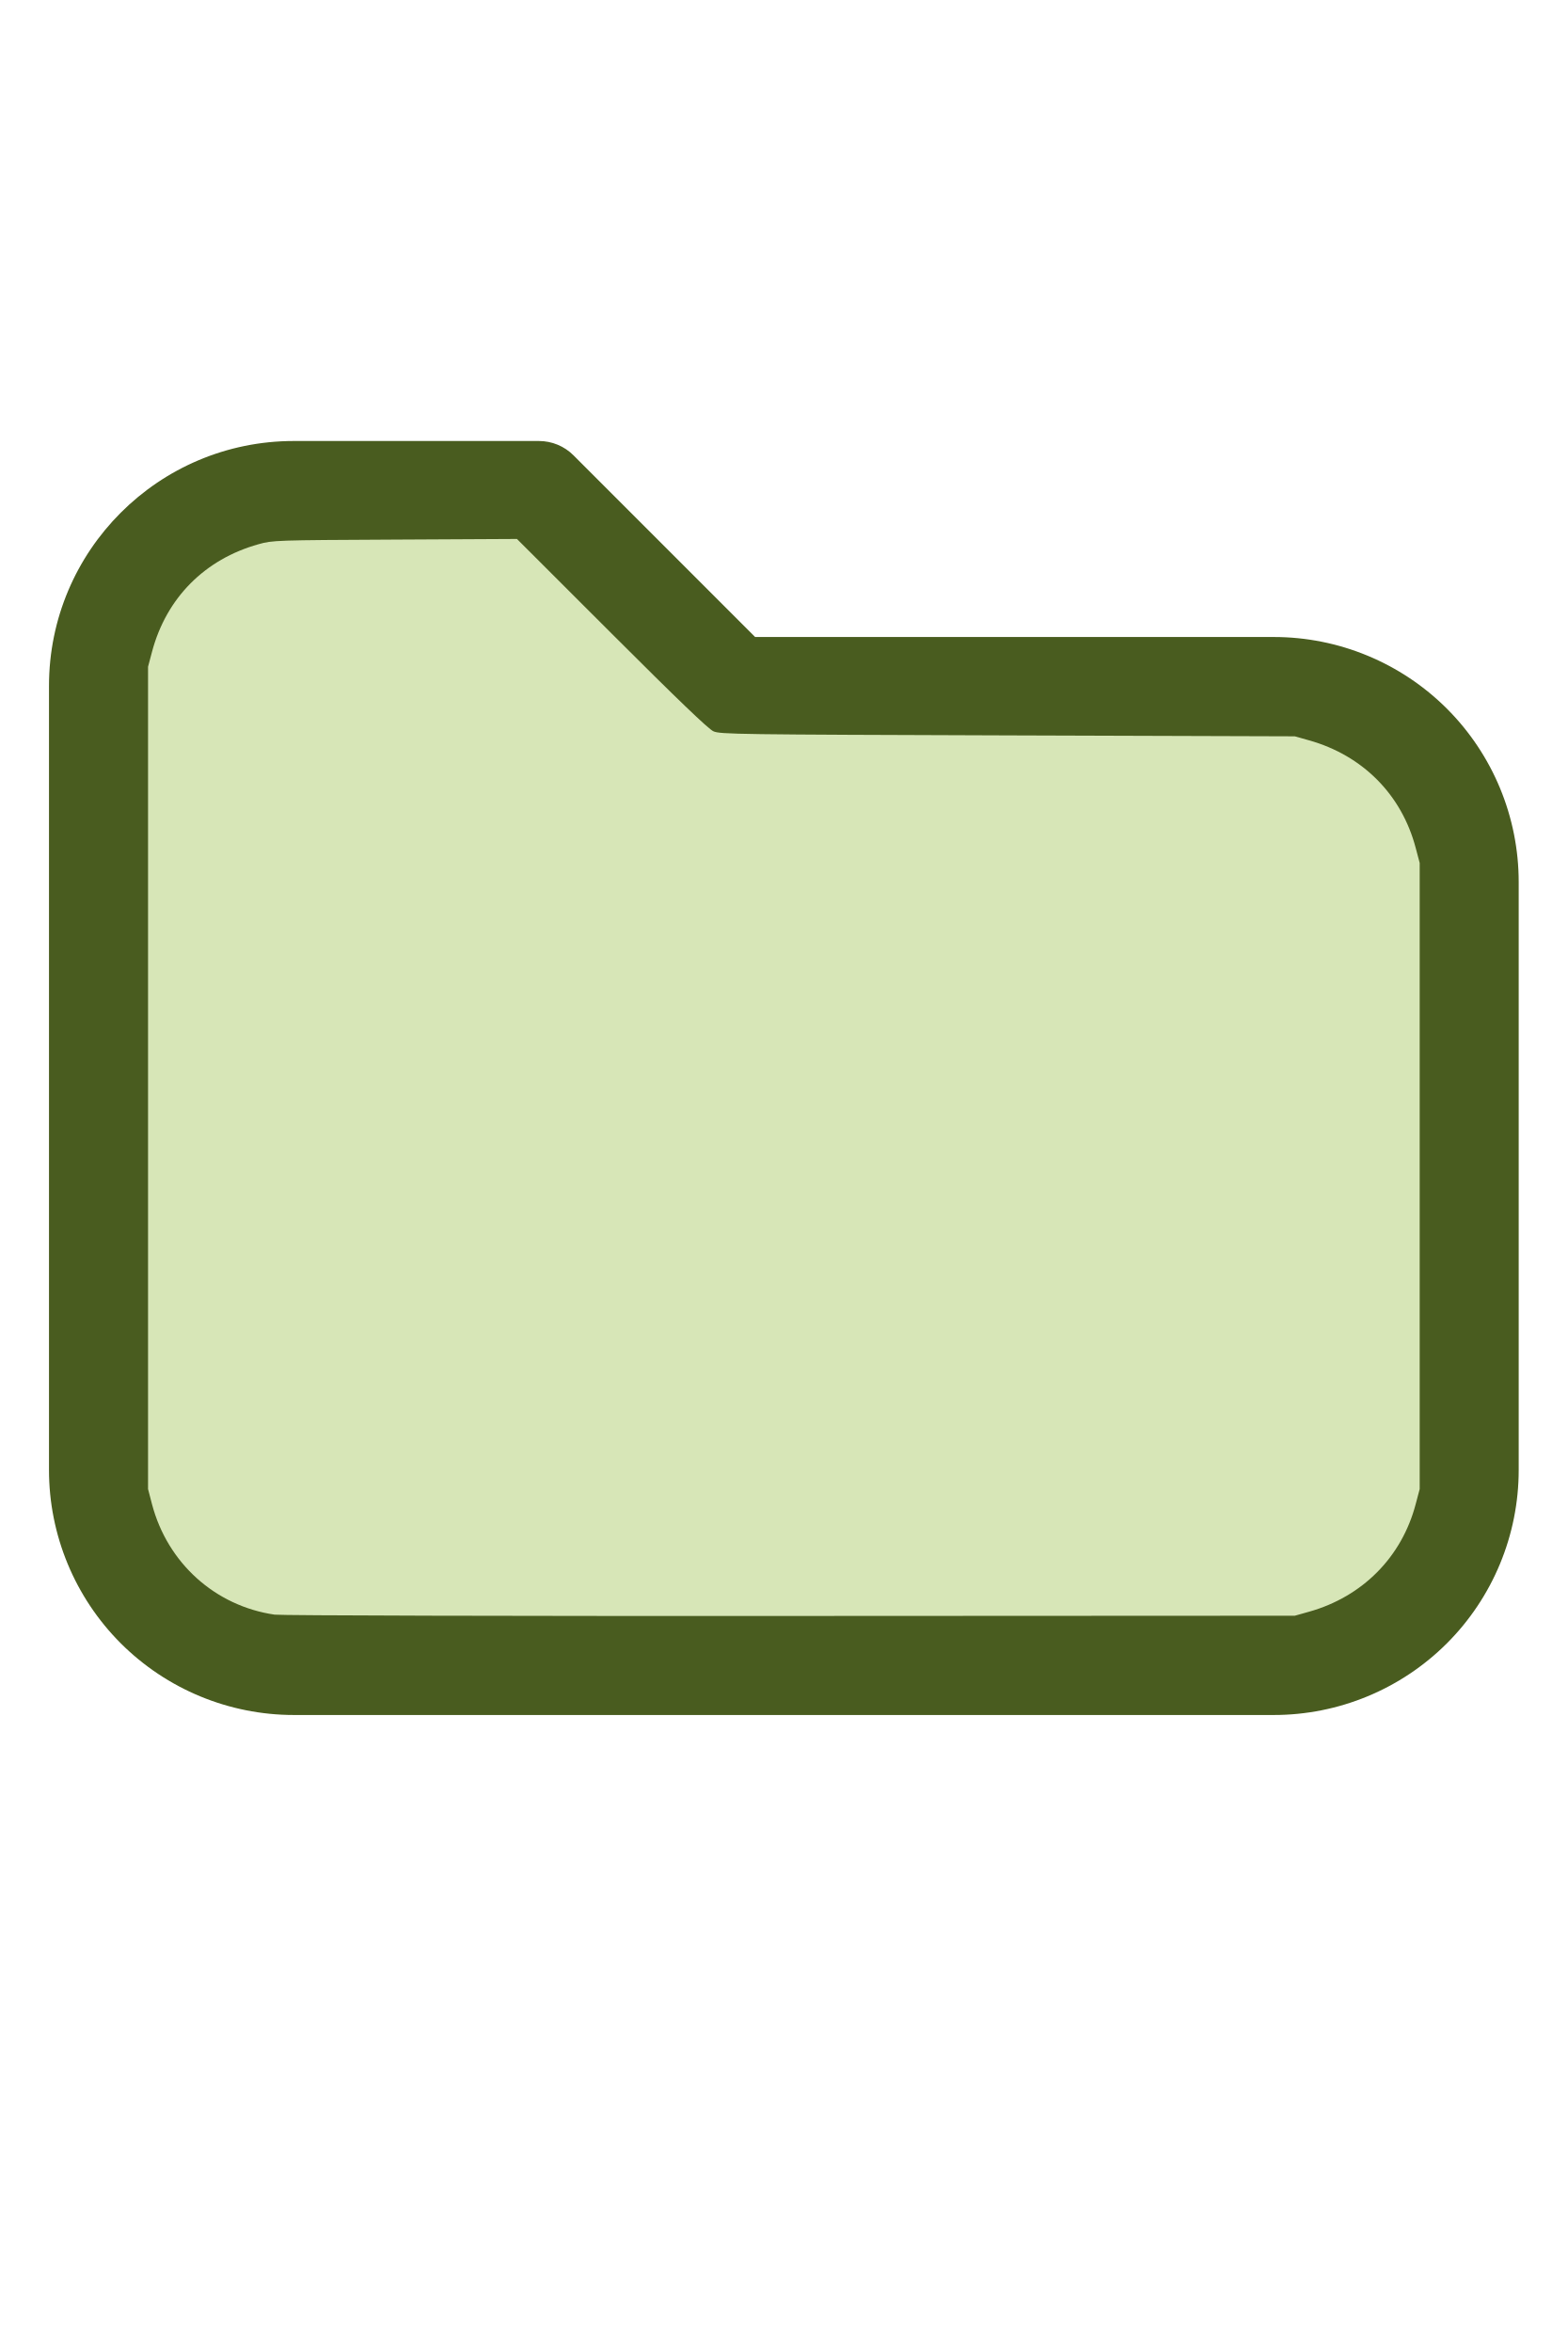
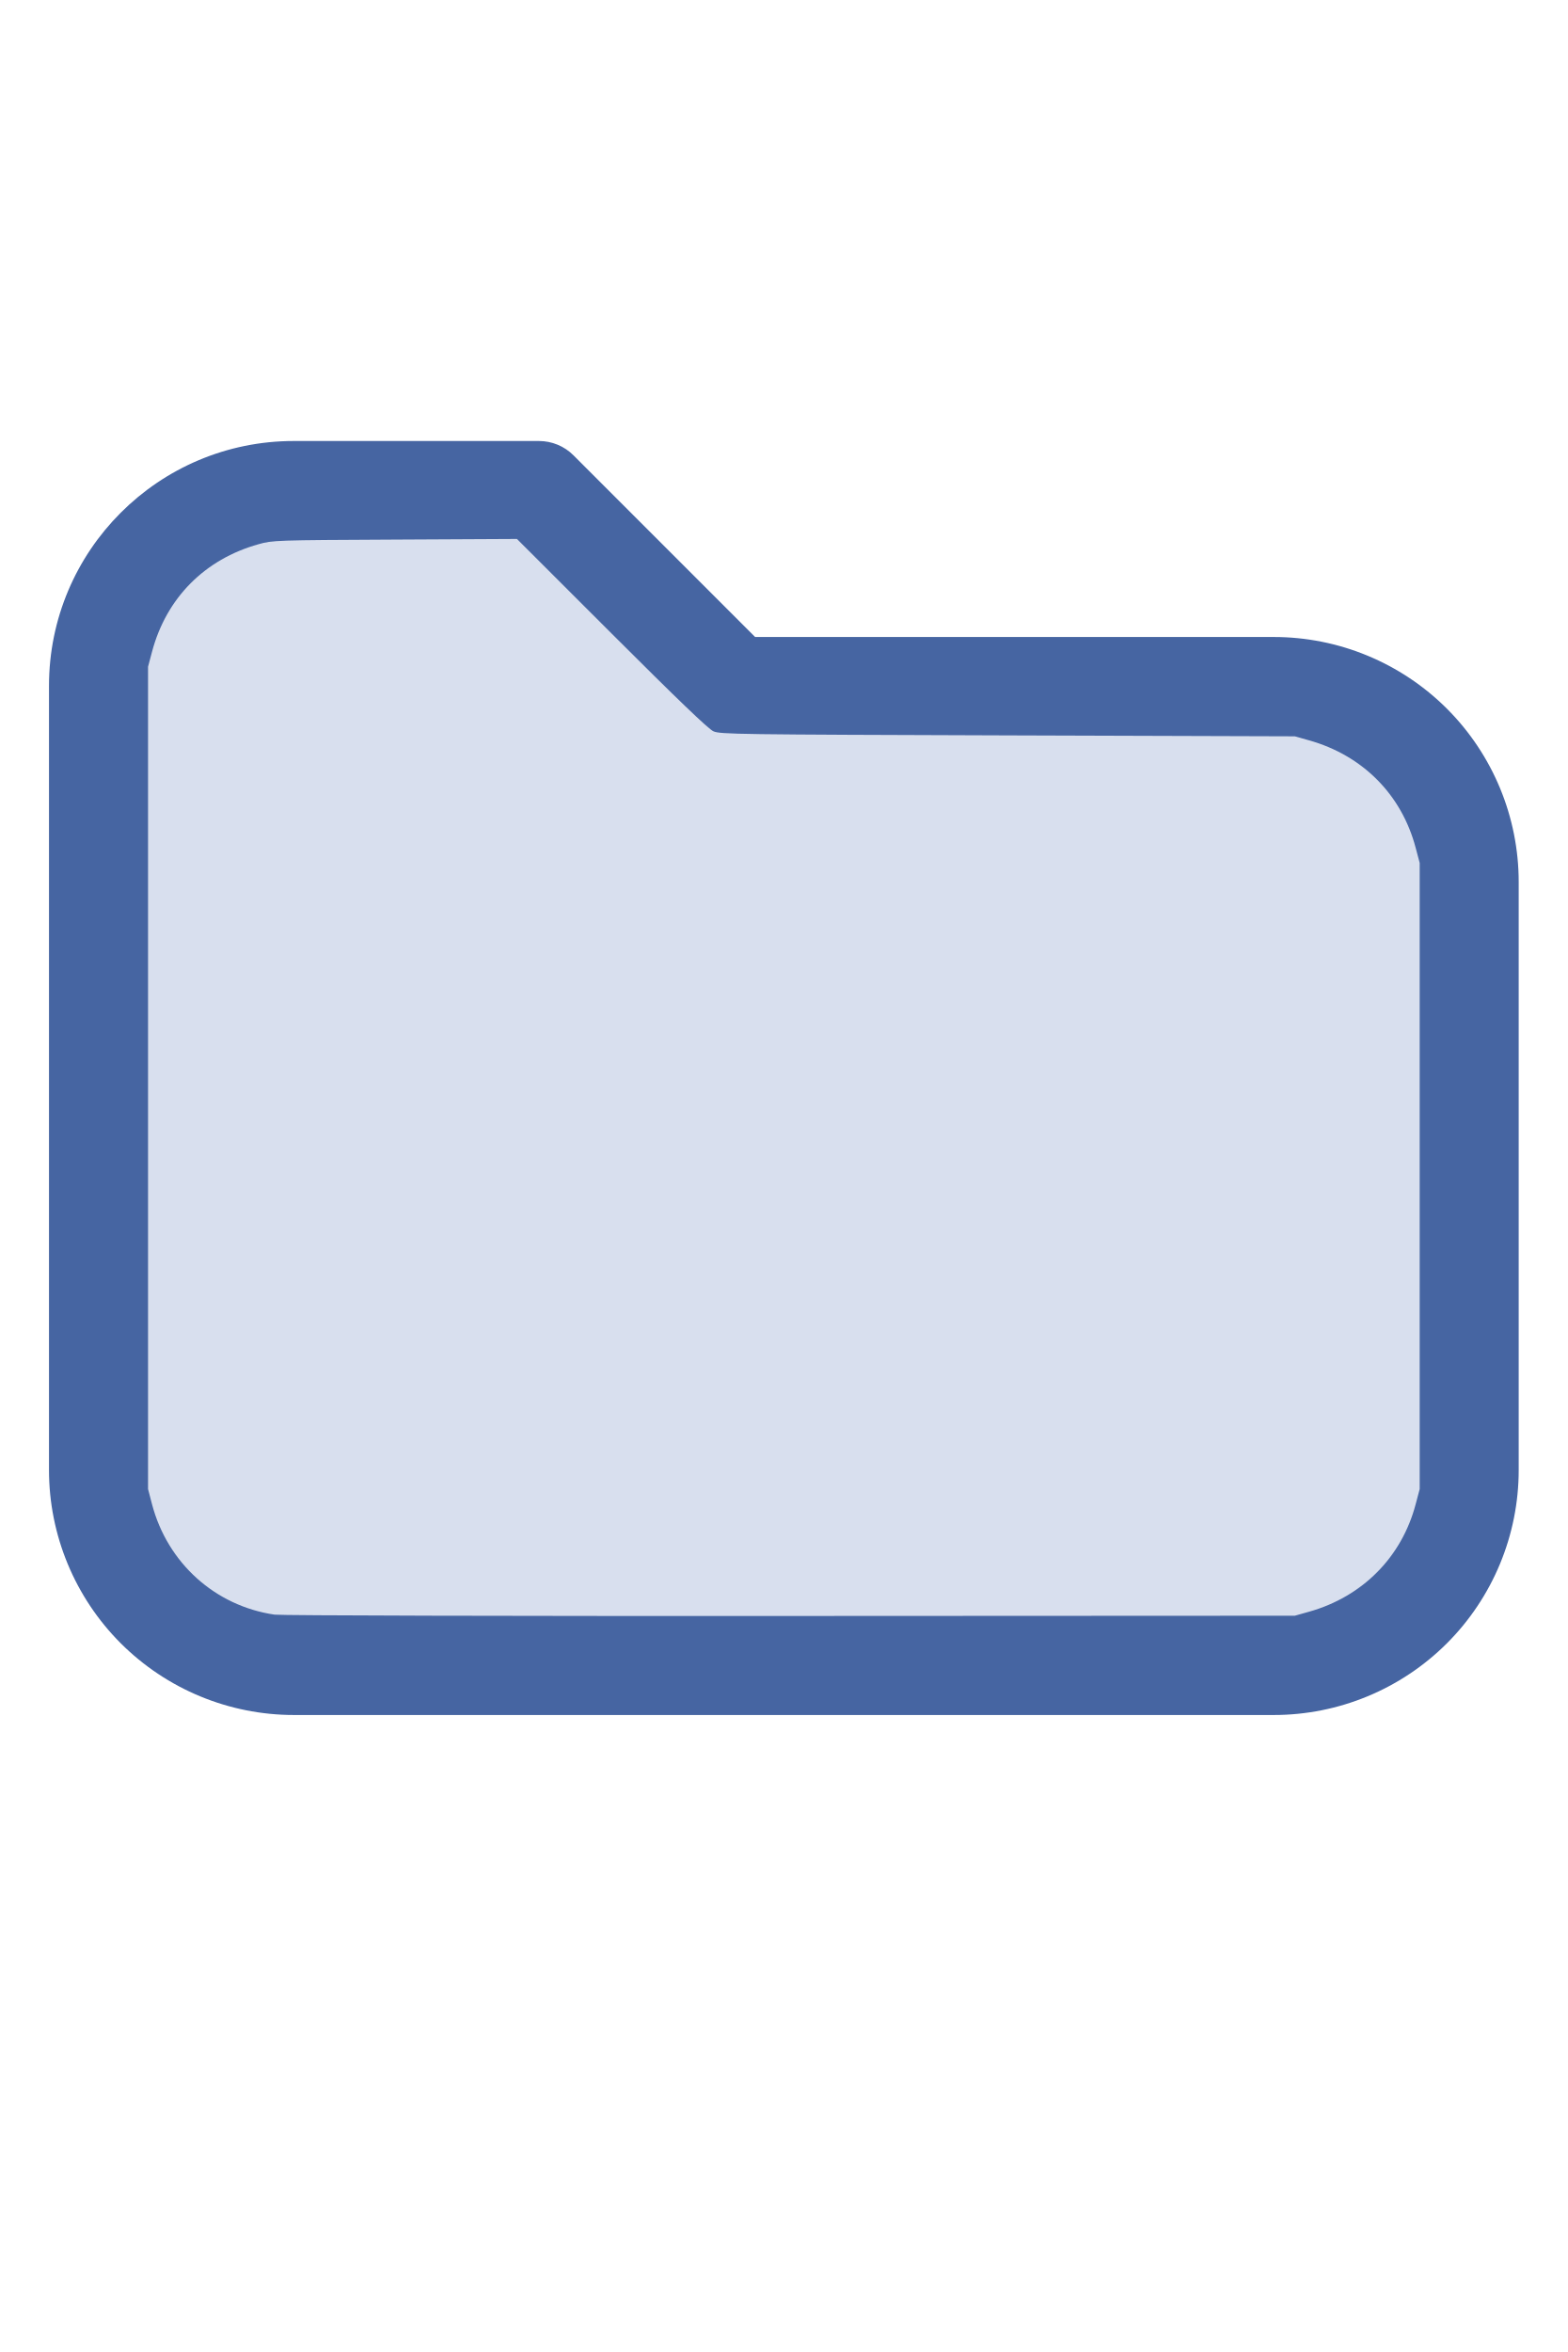
<svg xmlns="http://www.w3.org/2000/svg" version="1.1" width="16" height="24" viewBox="0 0 32 32" xml:space="preserve">
-   <g style="fill:#495C1F;">
+   <g style="fill:#4665A2;">
    <path d="M1,5.998l-0,16.002c-0,1.326 0.527,2.598 1.464,3.536c0.938,0.937 2.21,1.464 3.536,1.464c5.322,0 14.678,-0 20,0c1.326,0 2.598,-0.527 3.536,-1.464c0.937,-0.938 1.464,-2.21 1.464,-3.536c0,-3.486 0,-8.514 0,-12c0,-1.326 -0.527,-2.598 -1.464,-3.536c-0.938,-0.937 -2.21,-1.464 -3.536,-1.464c-0,0 -10.586,0 -10.586,0c0,-0 -3.707,-3.707 -3.707,-3.707c-0.187,-0.188 -0.442,-0.293 -0.707,-0.293l-5.002,0c-2.76,0 -4.998,2.238 -4.998,4.998Zm2,-0l-0,16.002c-0,0.796 0.316,1.559 0.879,2.121c0.562,0.563 1.325,0.879 2.121,0.879l20,0c0.796,0 1.559,-0.316 2.121,-0.879c0.563,-0.562 0.879,-1.325 0.879,-2.121c0,-3.486 0,-8.514 0,-12c0,-0.796 -0.316,-1.559 -0.879,-2.121c-0.562,-0.563 -1.325,-0.879 -2.121,-0.879c-7.738,0 -11,0 -11,0c-0.265,0 -0.52,-0.105 -0.707,-0.293c-0,0 -3.707,-3.707 -3.707,-3.707c-0,0 -4.588,0 -4.588,0c-1.656,0 -2.998,1.342 -2.998,2.998Z" />
  </g>
-   <g style="fill:#D7E6B7;stroke-width:0;">
+   <g style="fill:#D8DFEE;stroke-width:0;">
    <path d="M 5.606,24.952 C 4.392,24.775 3.42,23.9 3.103,22.699 L 3.022,22.389 V 13.998 5.606 L 3.104,5.298 C 3.396,4.203 4.18,3.412 5.279,3.106 5.565,3.026 5.615,3.024 8.061,3.012 l 2.491,-0.013 1.932,1.93 c 1.344,1.343 1.976,1.95 2.078,1.995 0.137,0.062 0.474,0.066 6.007,0.084 l 5.861,0.019 0.291,0.082 c 1.095,0.308 1.89,1.109 2.176,2.193 l 0.082,0.309 V 16 22.389 l -0.082,0.309 c -0.284,1.079 -1.086,1.888 -2.176,2.194 l -0.291,0.082 -10.303,0.005 c -5.7,0.003 -10.4,-0.009 -10.521,-0.027 z" />
  </g>
</svg>
